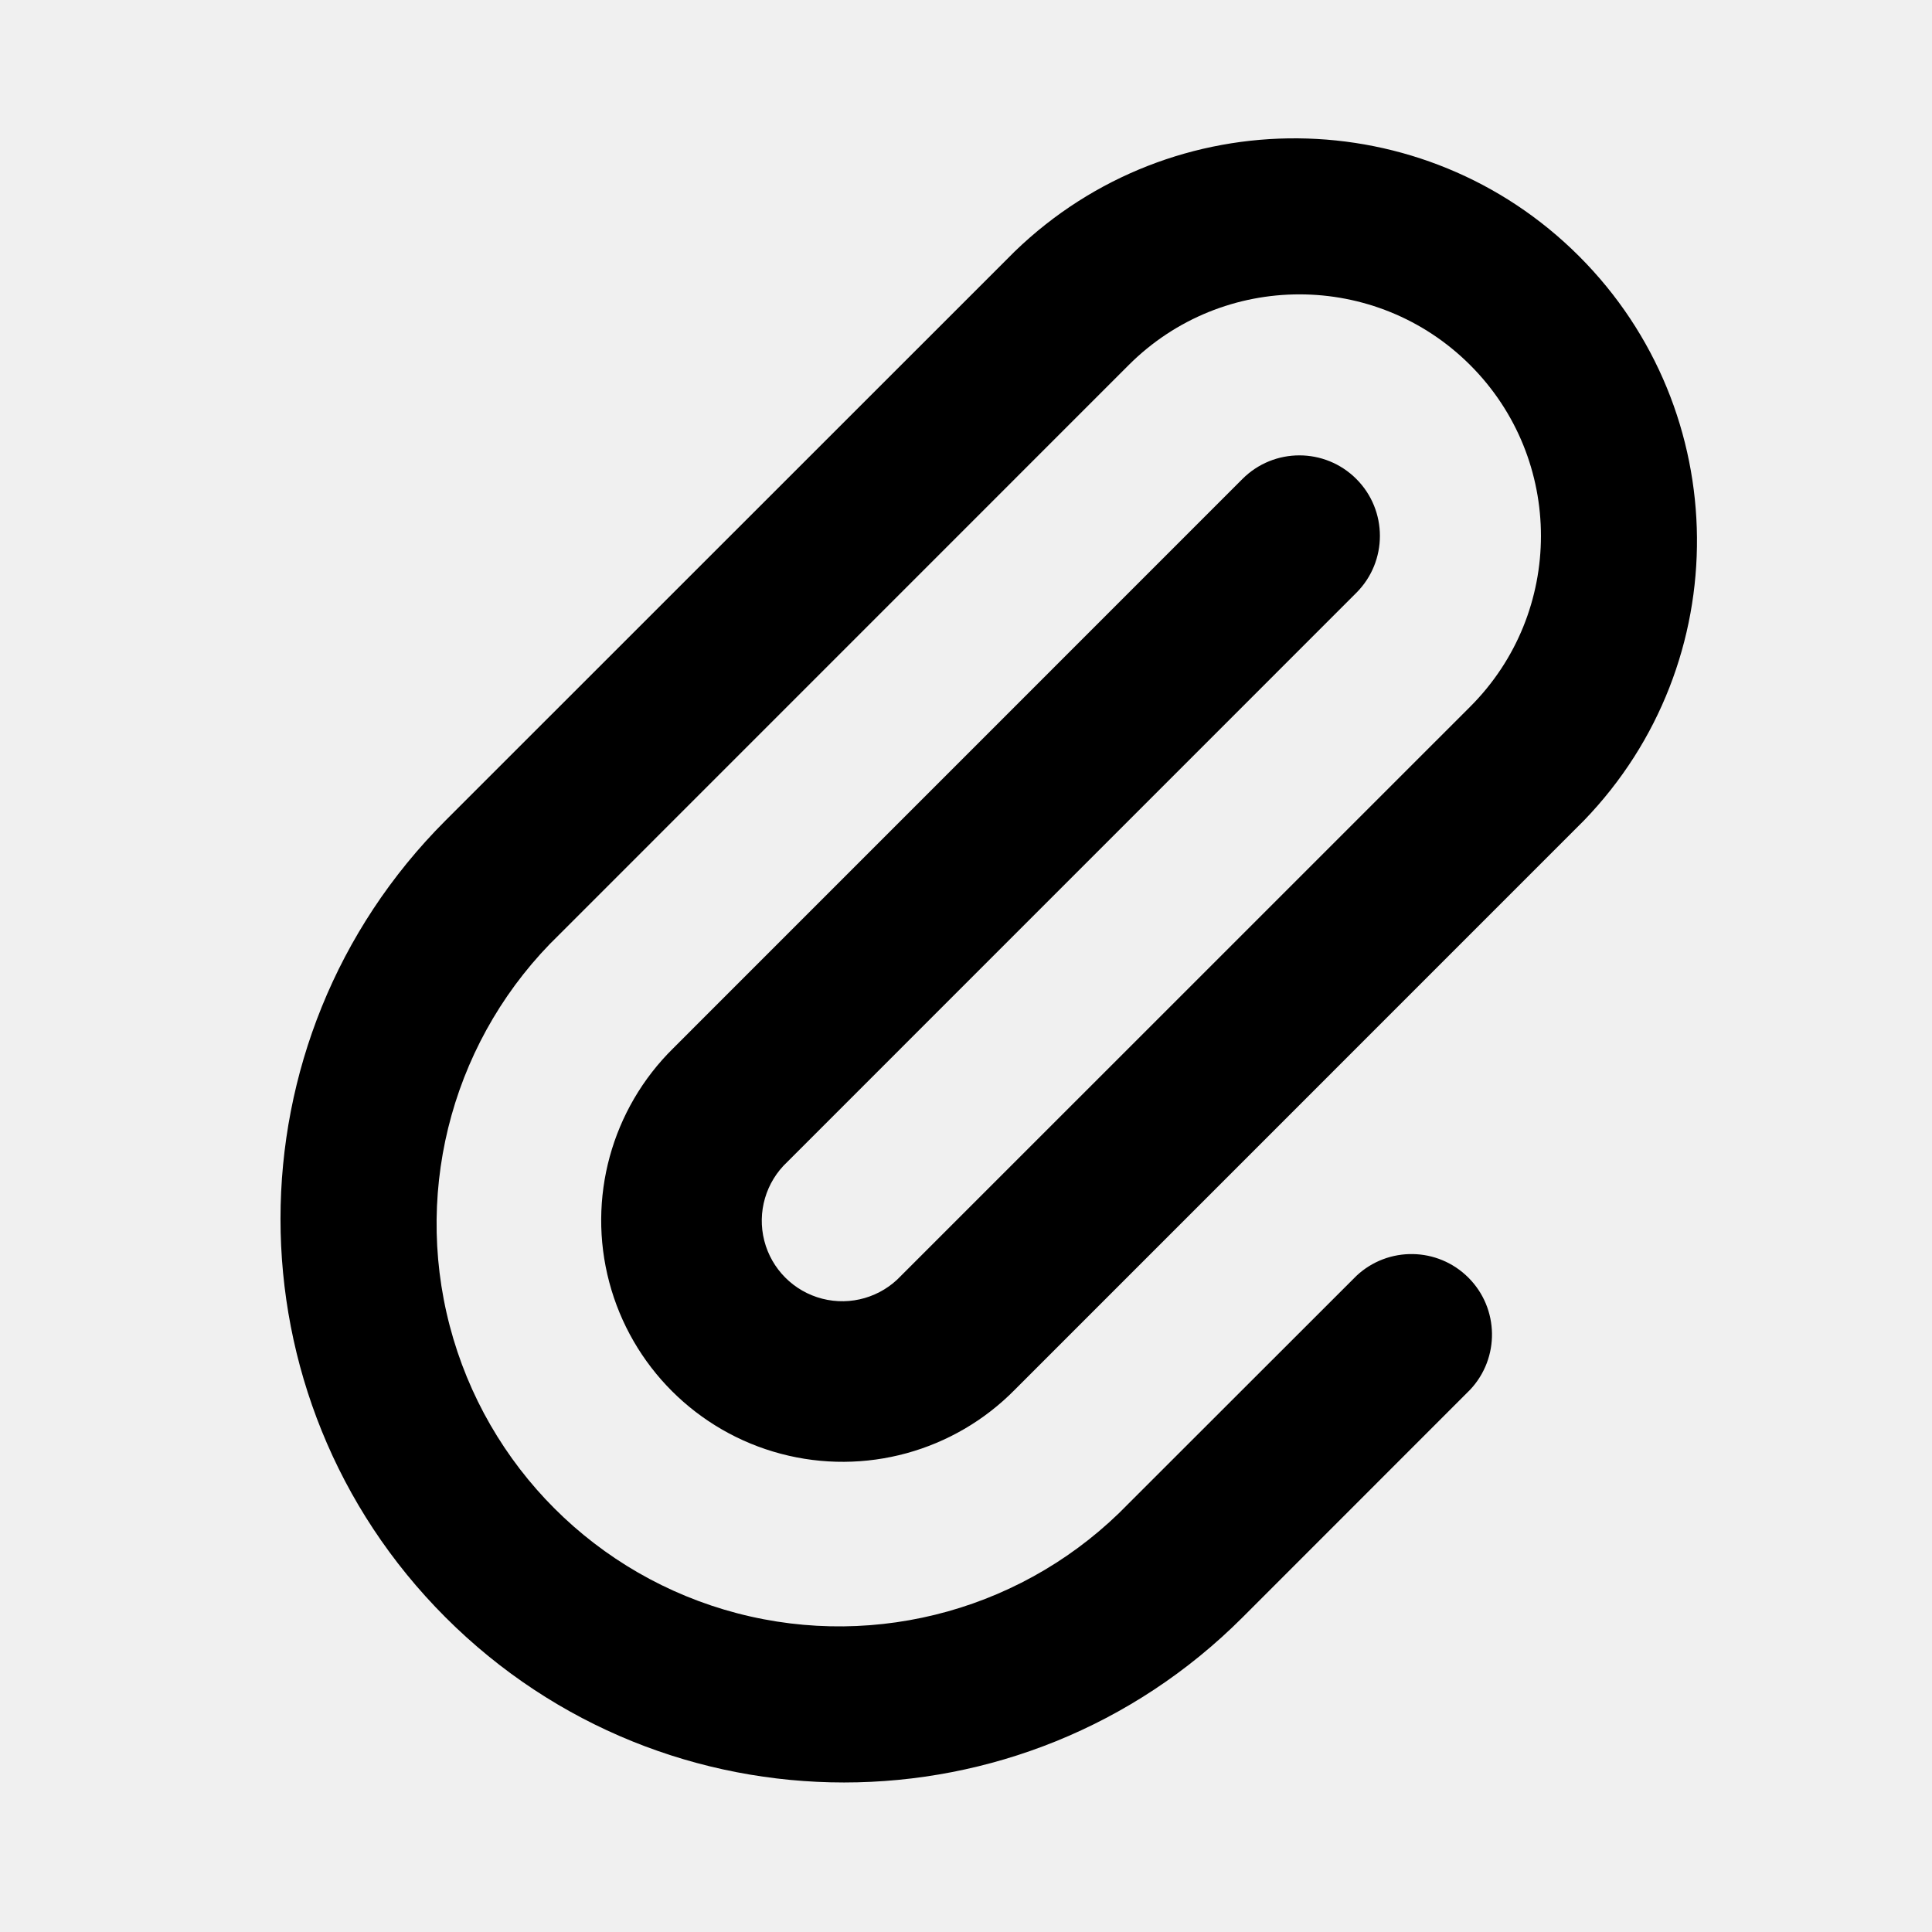
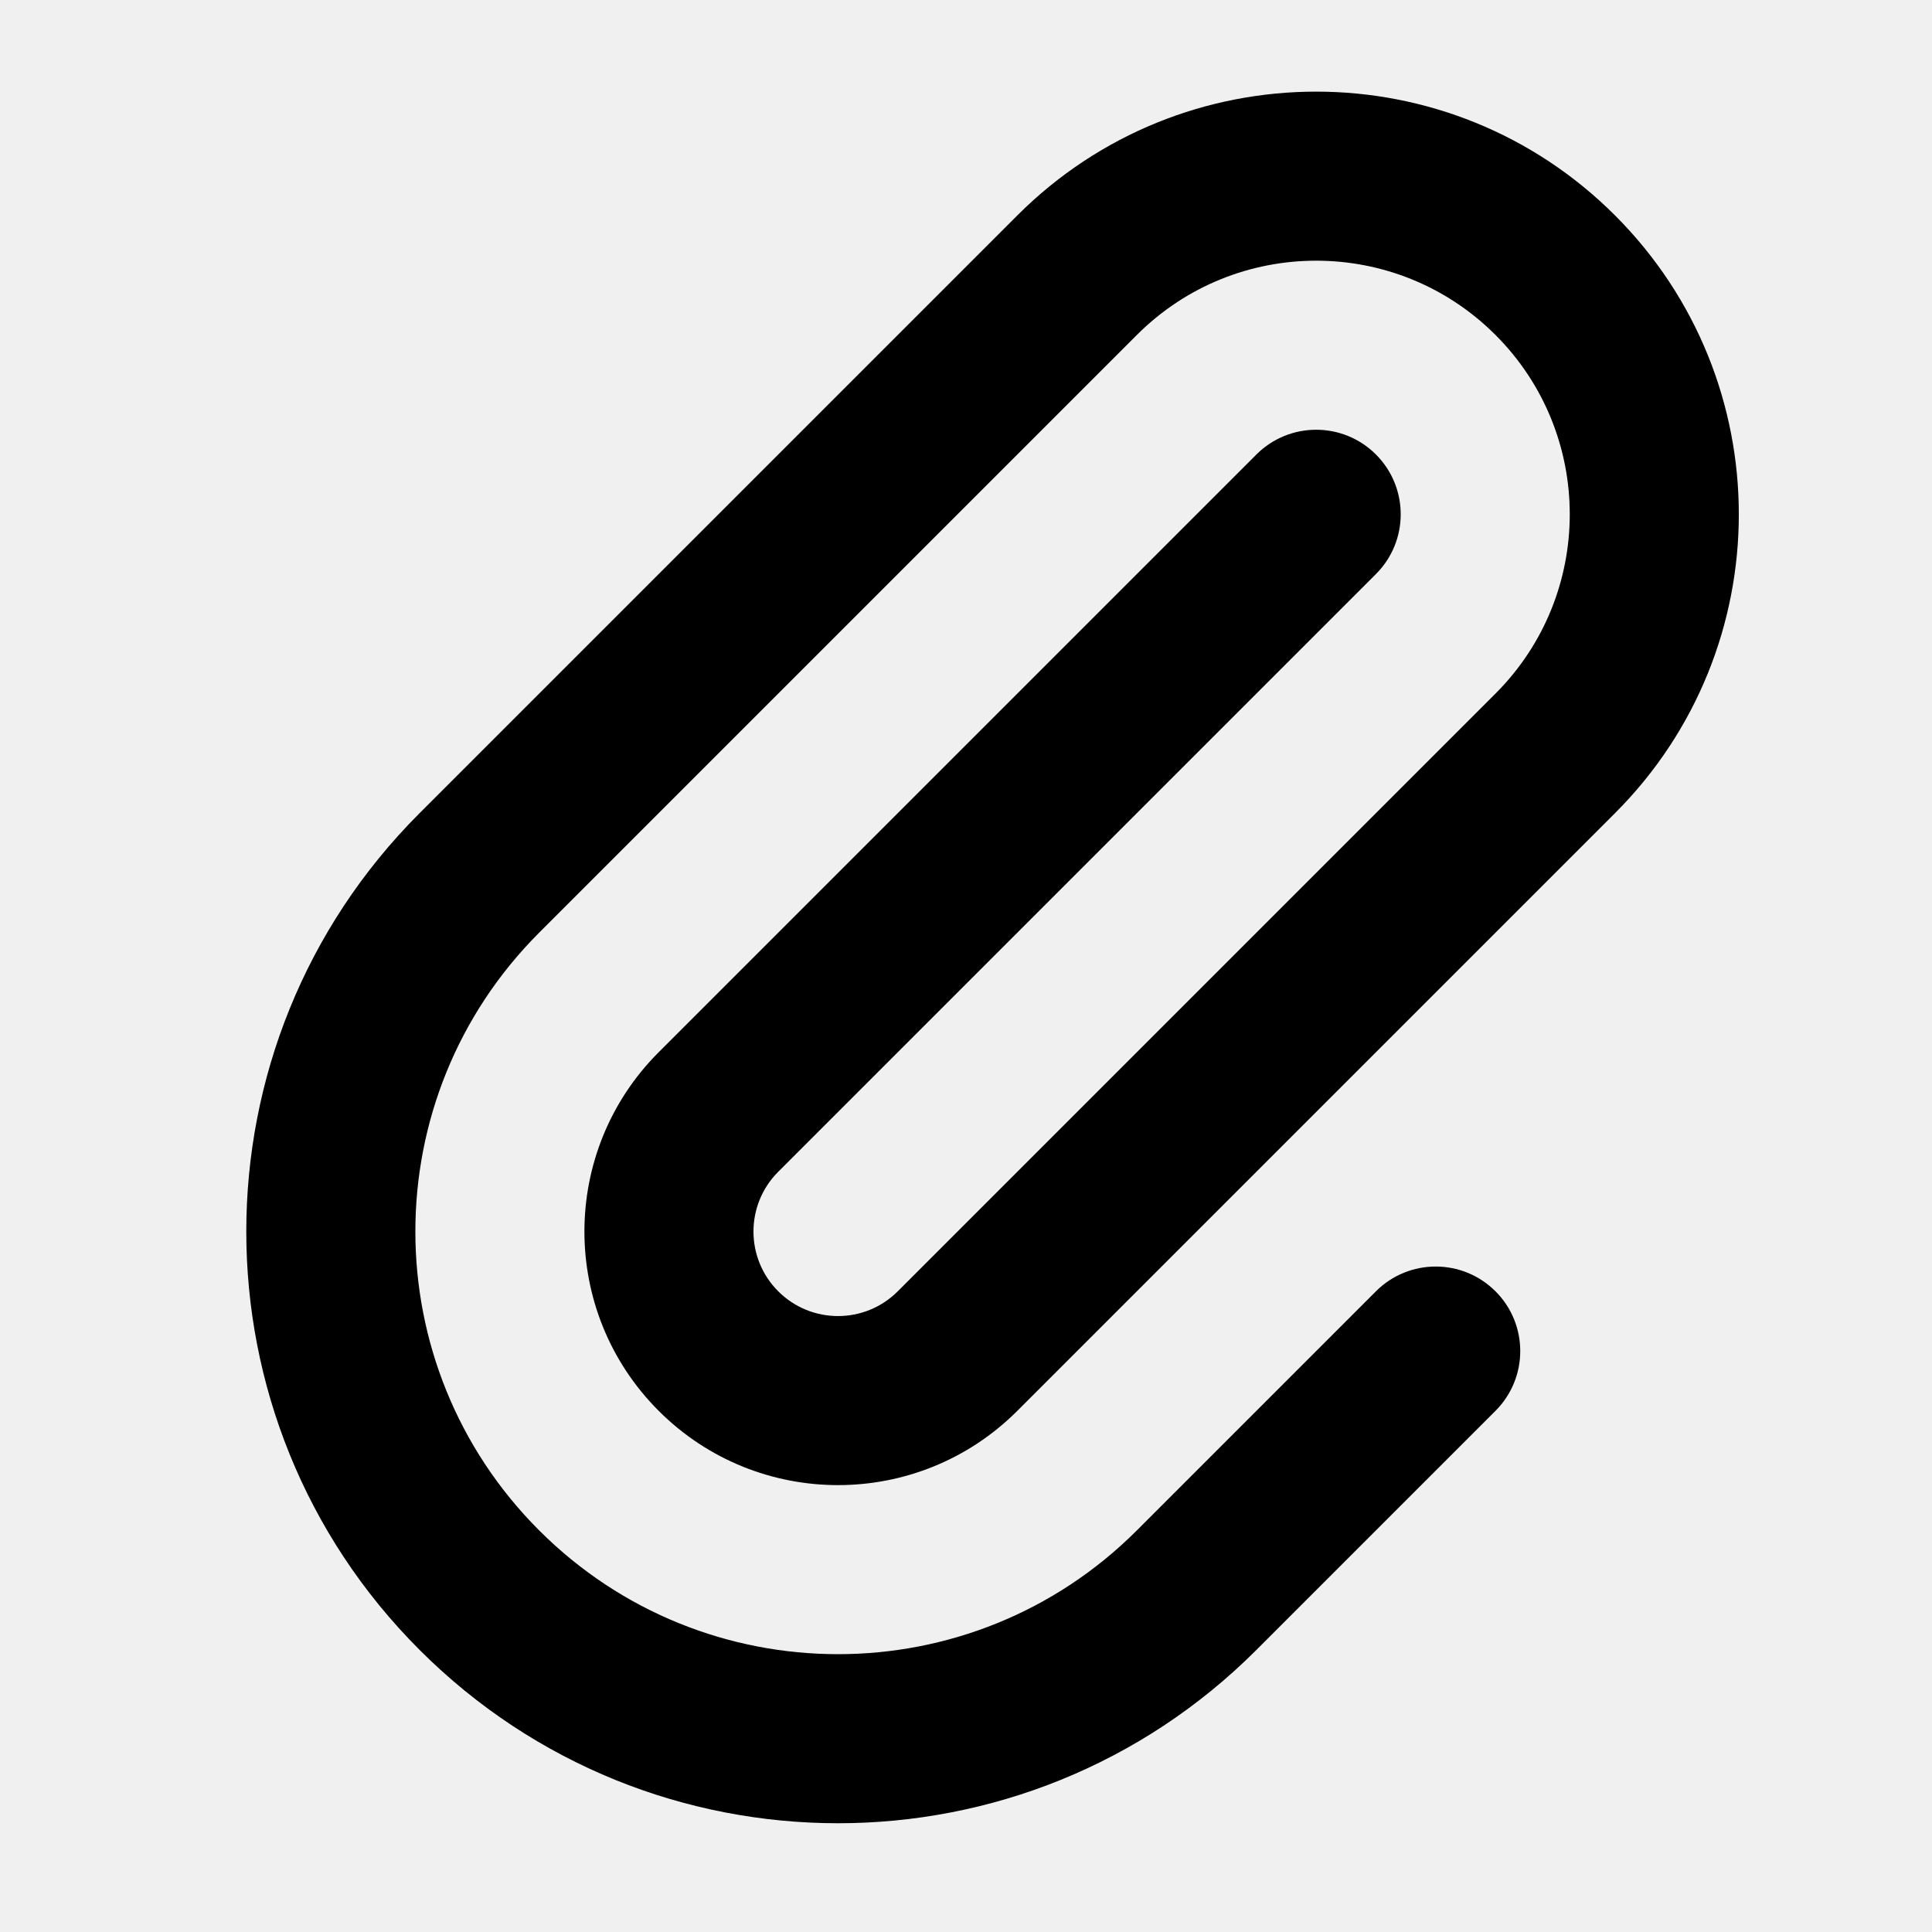
- <svg xmlns="http://www.w3.org/2000/svg" viewBox="0 0 24 24">
+ <svg xmlns="http://www.w3.org/2000/svg" fill="none" viewBox="0 0 16 16">
  <g clip-path="url(#a)">
-     <path fill="currentColor" fill-rule="evenodd" d="M5.535 20.092a7 7 0 010-9.9l7.072-7.07a5 5 0 017.07 7.07l-7.07 7.071a3 3 0 11-4.243-4.242l7.07-7.071a1 1 0 111.415 1.414l-7.07 7.071a1 1 0 101.413 1.414l7.071-7.07a3 3 0 00-4.242-4.244L6.95 11.607a5 5 0 107.07 7.07l2.83-2.828a1 1 0 011.413 1.414l-2.828 2.829a7 7 0 01-9.9 0z" clip-rule="evenodd" />
+     <path fill="currentColor" fill-rule="evenodd" d="M3.475 13.664a4.9 4.9 0 010-6.93l4.95-4.95a3.5 3.5 0 114.95 4.95l-4.95 4.95a2.1 2.1 0 11-2.97-2.97l4.95-4.95a.7.7 0 11.99.99l-4.95 4.95a.7.7 0 10.99.99l4.95-4.95a2.1 2.1 0 10-2.97-2.97l-4.95 4.95a3.5 3.5 0 104.95 4.95l1.98-1.98a.7.7 0 01.99.99l-1.98 1.98a4.9 4.9 0 01-6.93 0z" clip-rule="evenodd" />
  </g>
  <defs>
    <clipPath id="a">
-       <path fill="currentColor" d="M0 0h24v24H0z" />
+       <path fill="#fff" d="M0 0h16v16H0z" />
    </clipPath>
  </defs>
</svg>
